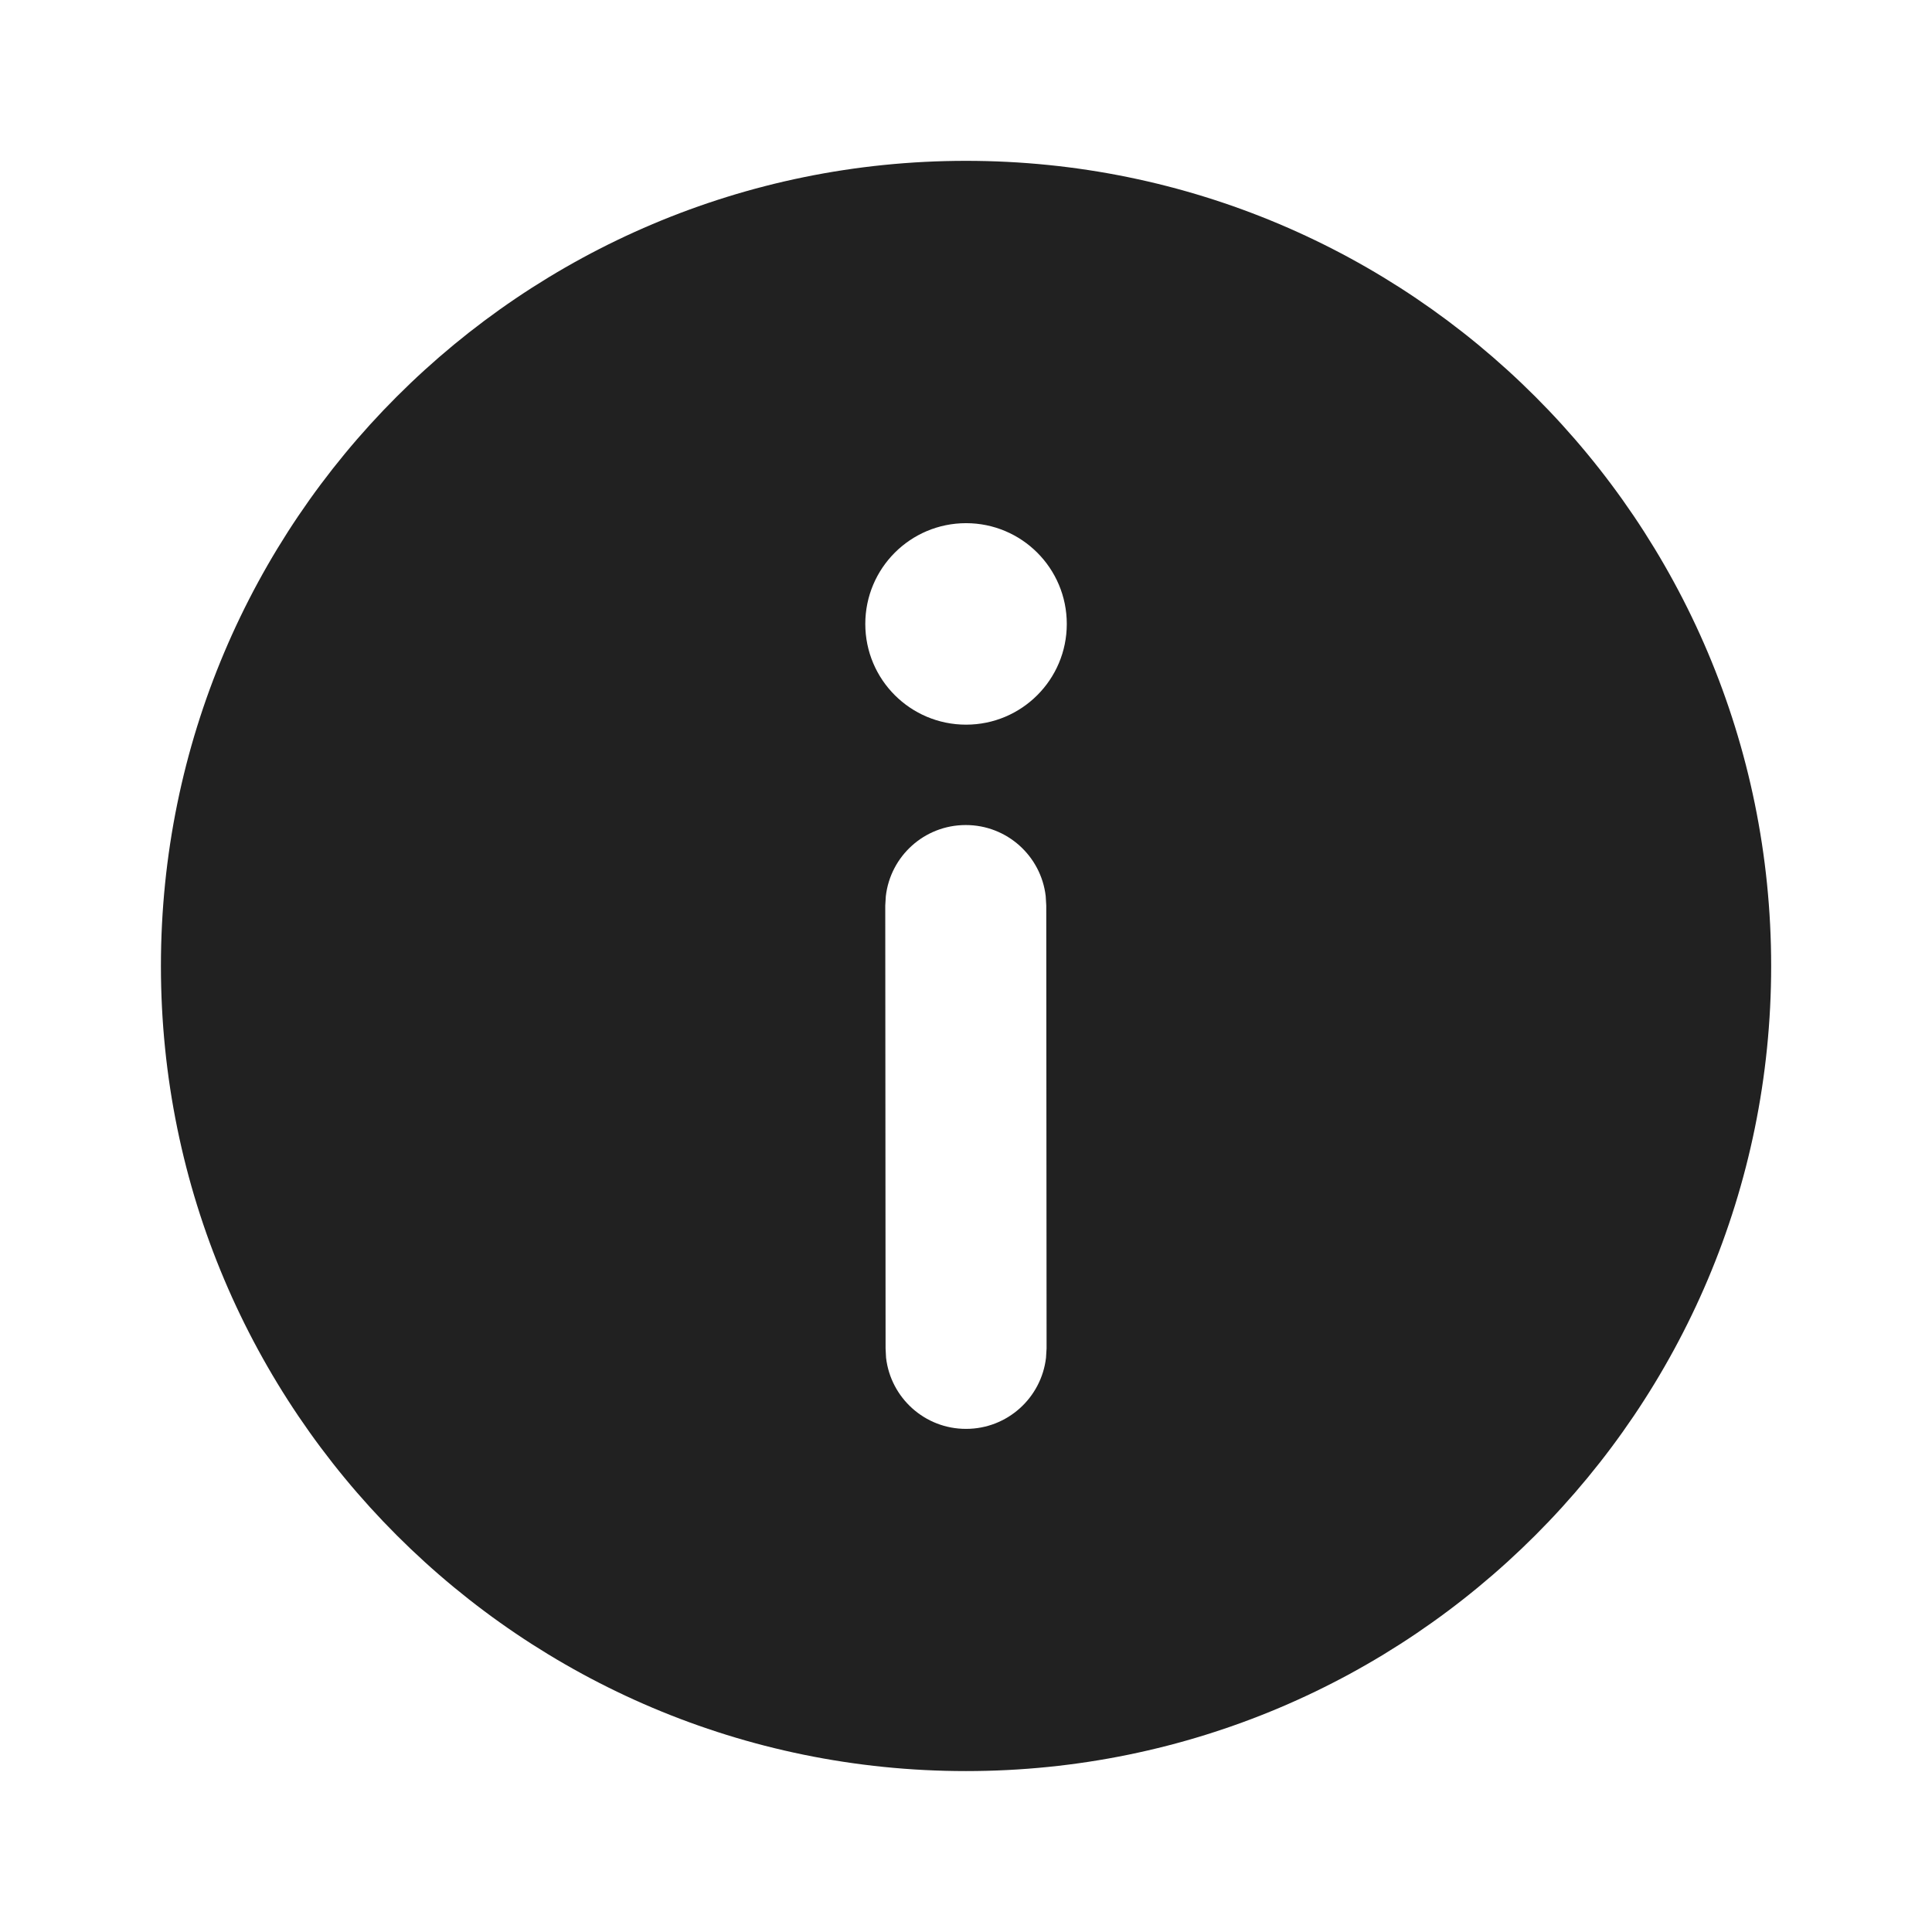
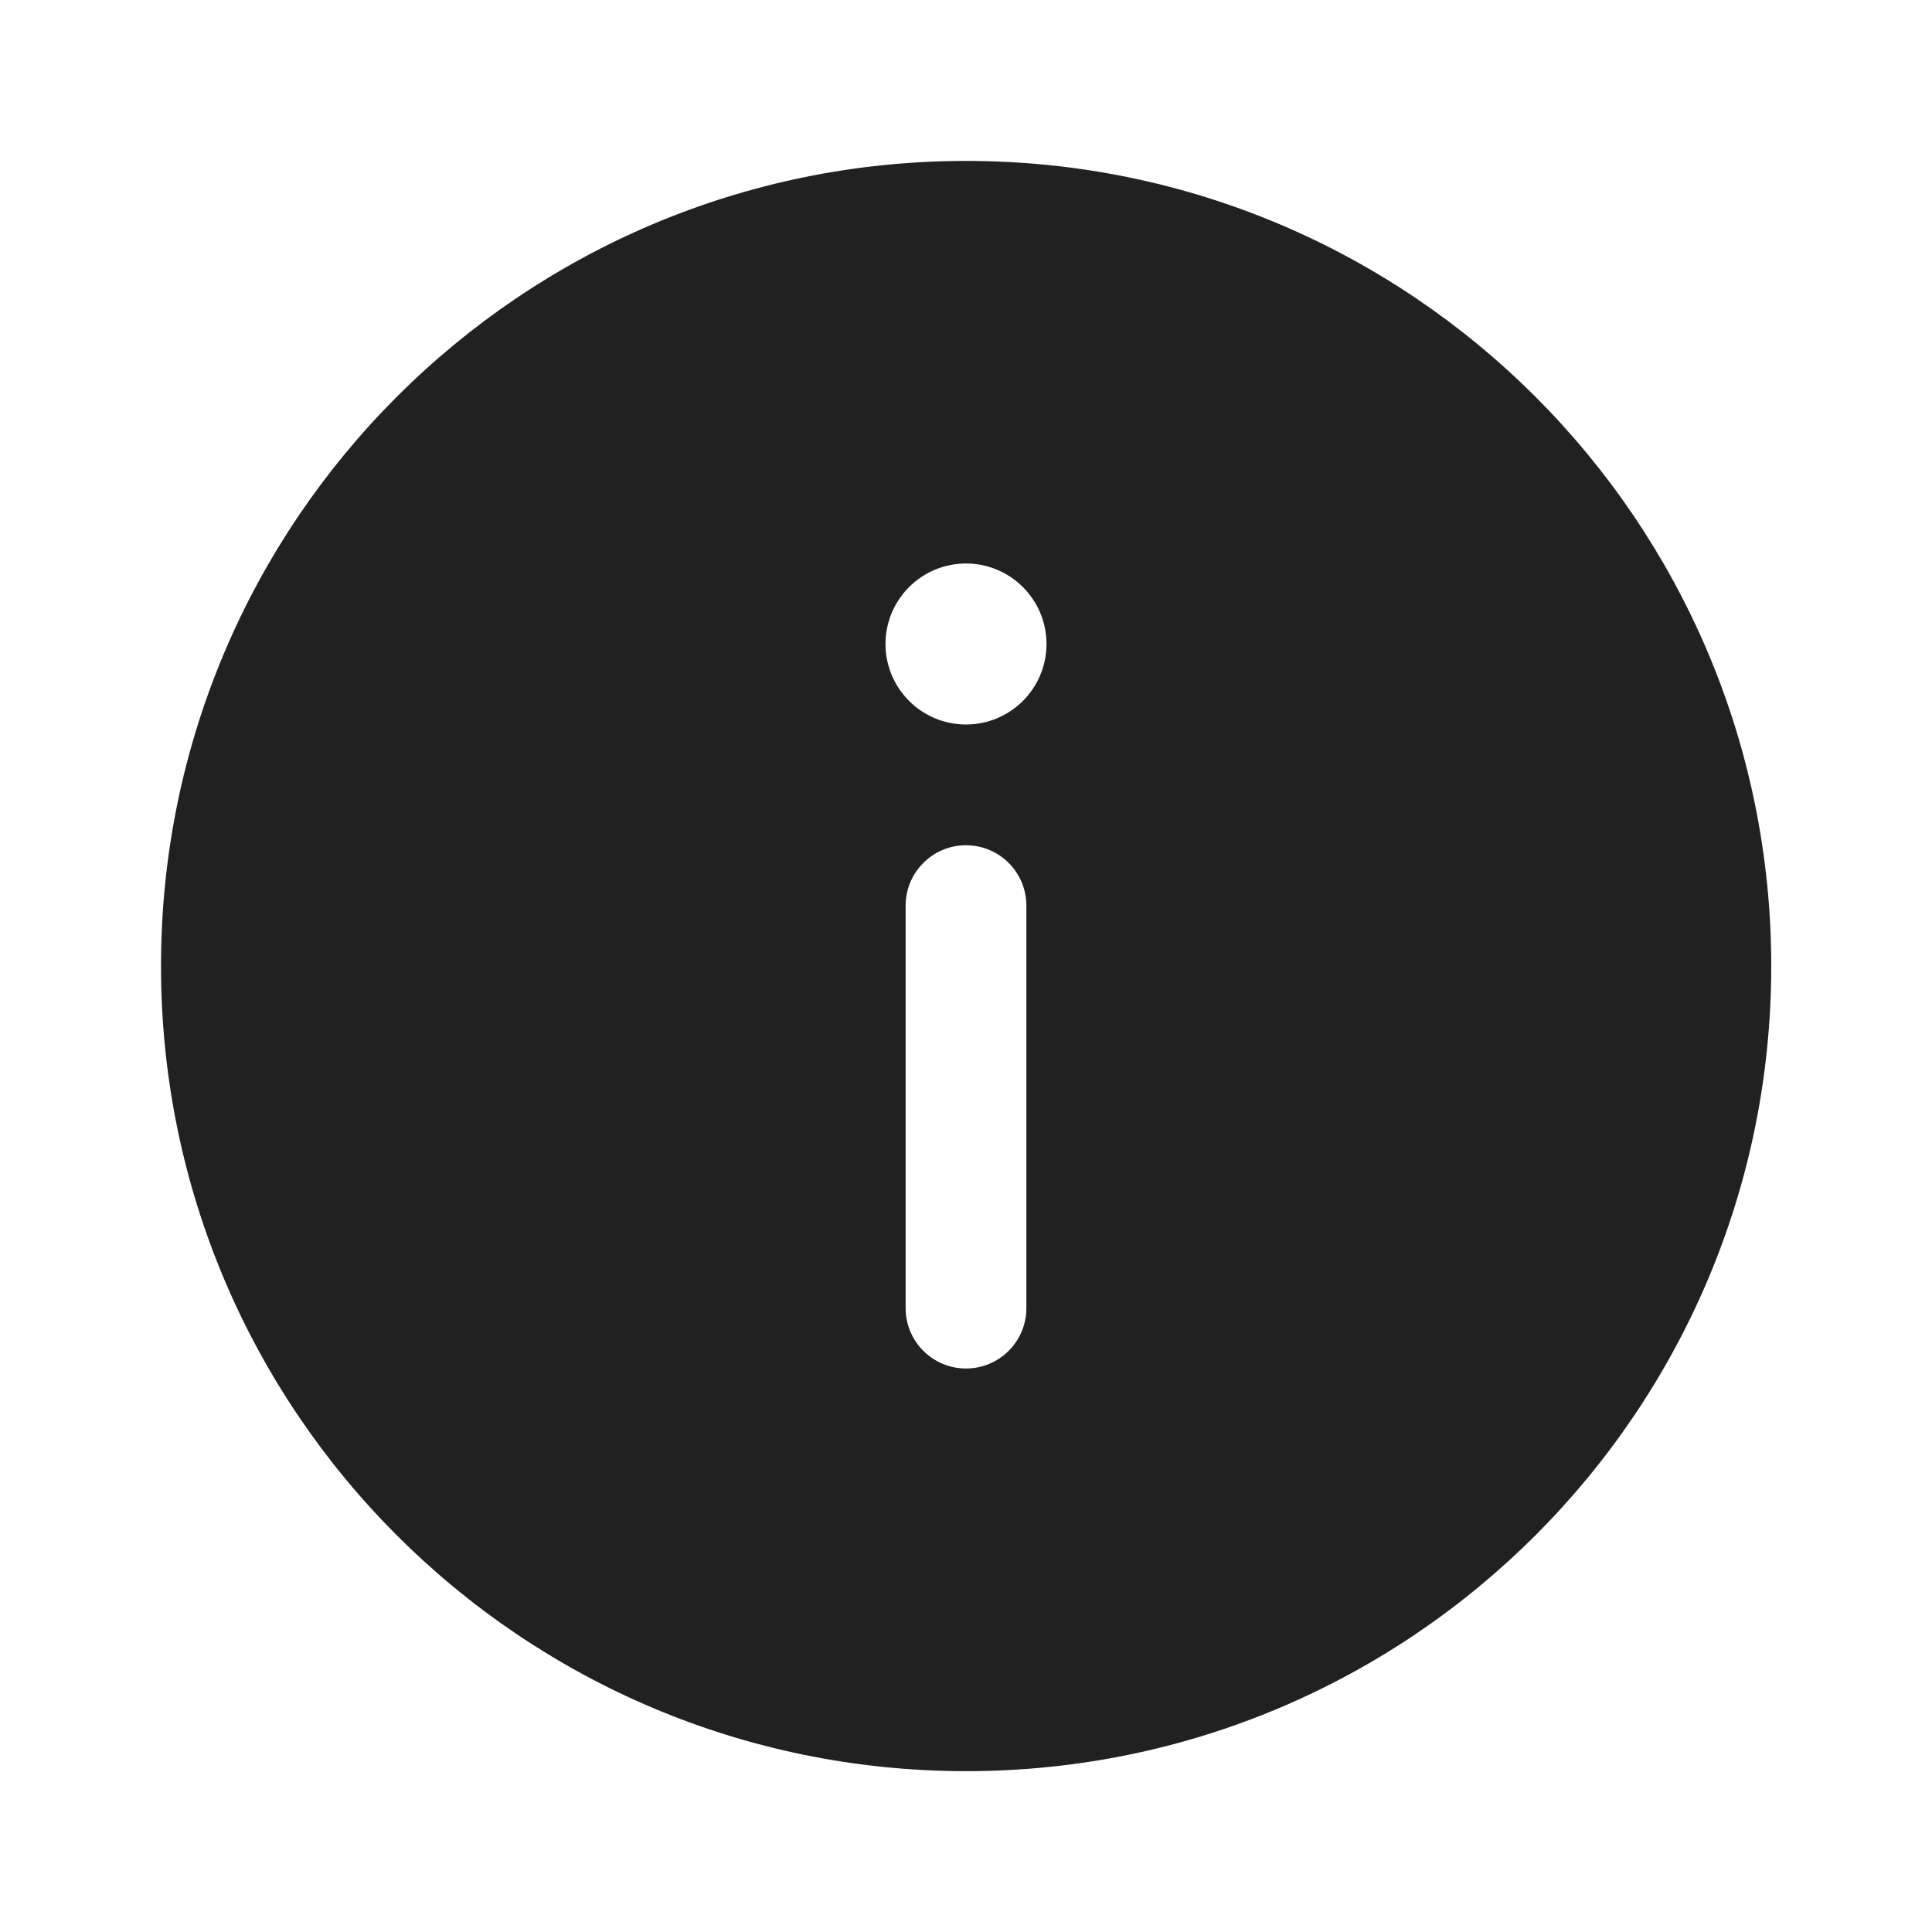
<svg xmlns="http://www.w3.org/2000/svg" width="24" height="24" viewBox="0 0 24 24" fill="none">
-   <path d="M12 1.998C17.524 1.998 22.002 6.476 22.002 12C22.002 17.523 17.524 22.001 12 22.001C6.476 22.001 1.999 17.523 1.999 12C1.999 6.476 6.476 1.998 12 1.998ZM11.996 10.249C11.483 10.249 11.061 10.635 11.004 11.133L10.997 11.249L11.001 16.751L11.007 16.867C11.065 17.365 11.488 17.751 12.001 17.75C12.514 17.75 12.936 17.364 12.994 16.866L13.001 16.75L12.997 11.248L12.99 11.131C12.932 10.634 12.509 10.248 11.996 10.249ZM12.001 6.499C11.309 6.499 10.749 7.059 10.749 7.751C10.749 8.442 11.309 9.002 12.001 9.002C12.692 9.002 13.252 8.442 13.252 7.751C13.252 7.059 12.692 6.499 12.001 6.499Z" fill="#212121" />
+   <path d="M12.002 1.999C17.525 1.999 22.003 6.477 22.003 12.001C22.003 17.524 17.525 22.002 12.002 22.002C6.478 22.002 2 17.524 2 12.001C2 6.477 6.478 1.999 12.002 1.999ZM12 10.5C11.586 10.5 11.25 10.836 11.25 11.25V16.25C11.25 16.664 11.586 17 12 17C12.414 17 12.75 16.664 12.75 16.25V11.25C12.75 10.836 12.414 10.5 12 10.5ZM12 9C12.552 9 13 8.552 13 8C13 7.448 12.552 7 12 7C11.448 7 11 7.448 11 8C11 8.552 11.448 9 12 9Z" fill="#212121" />
</svg>
